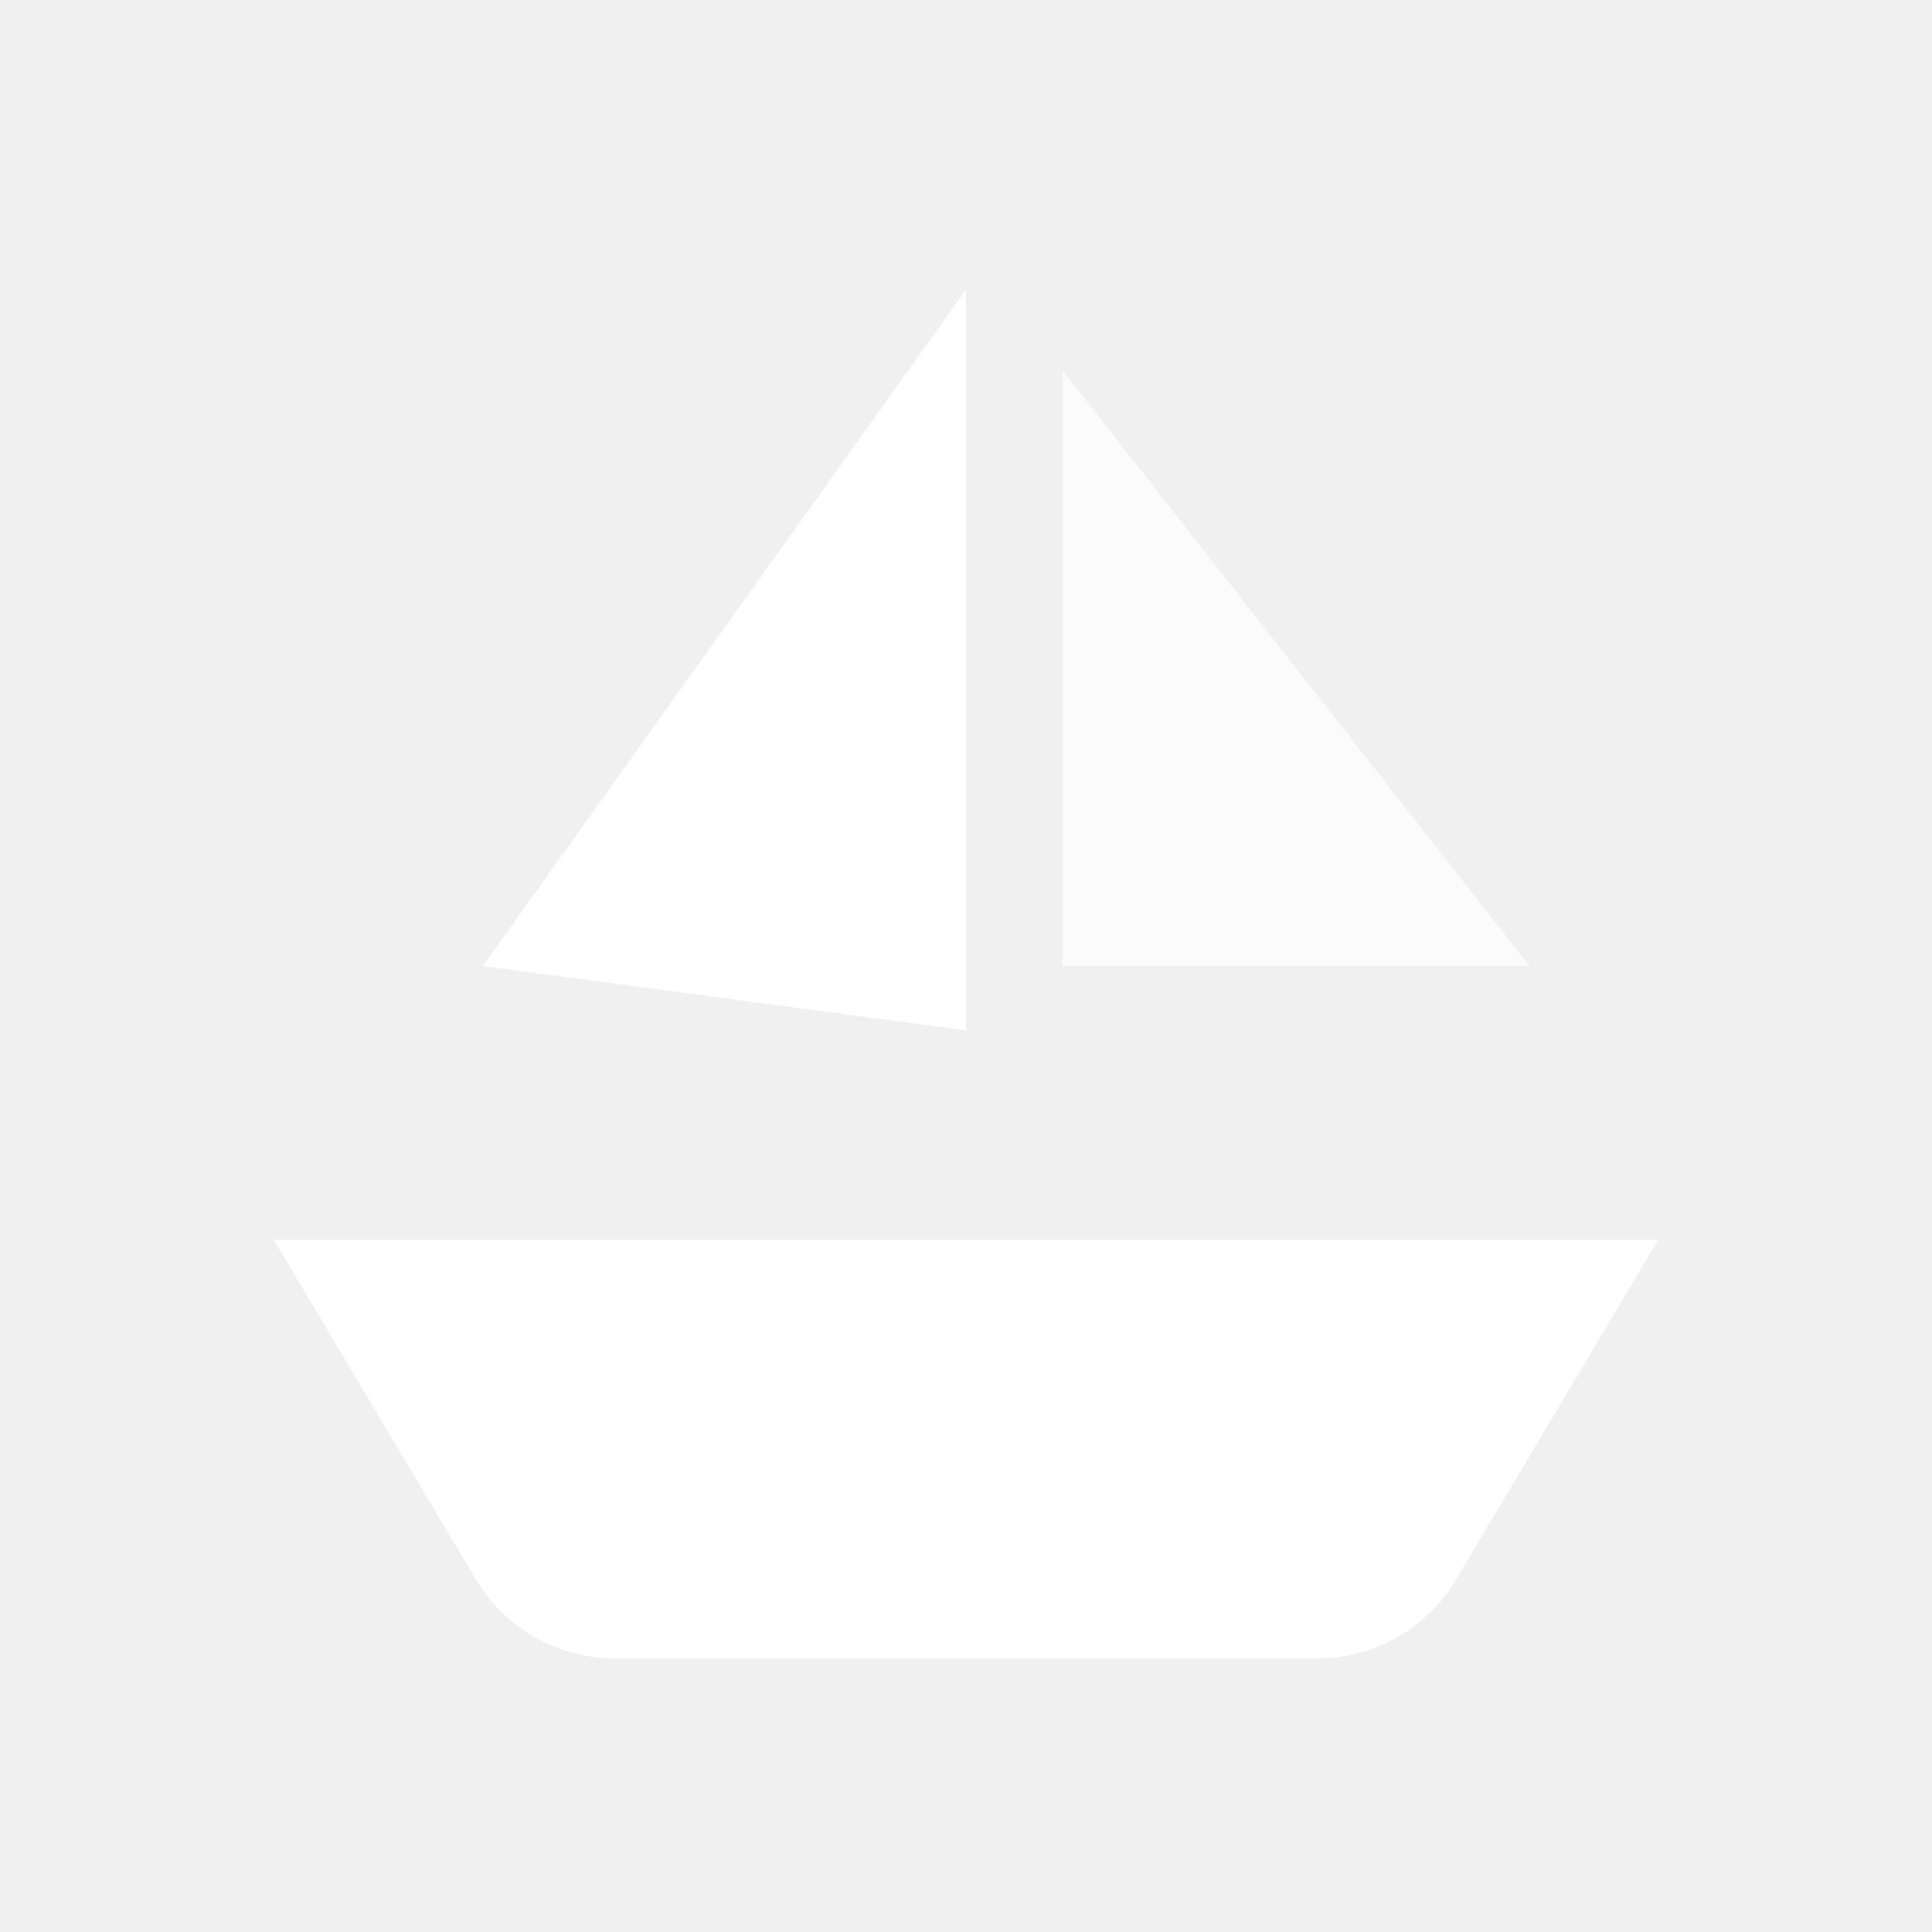
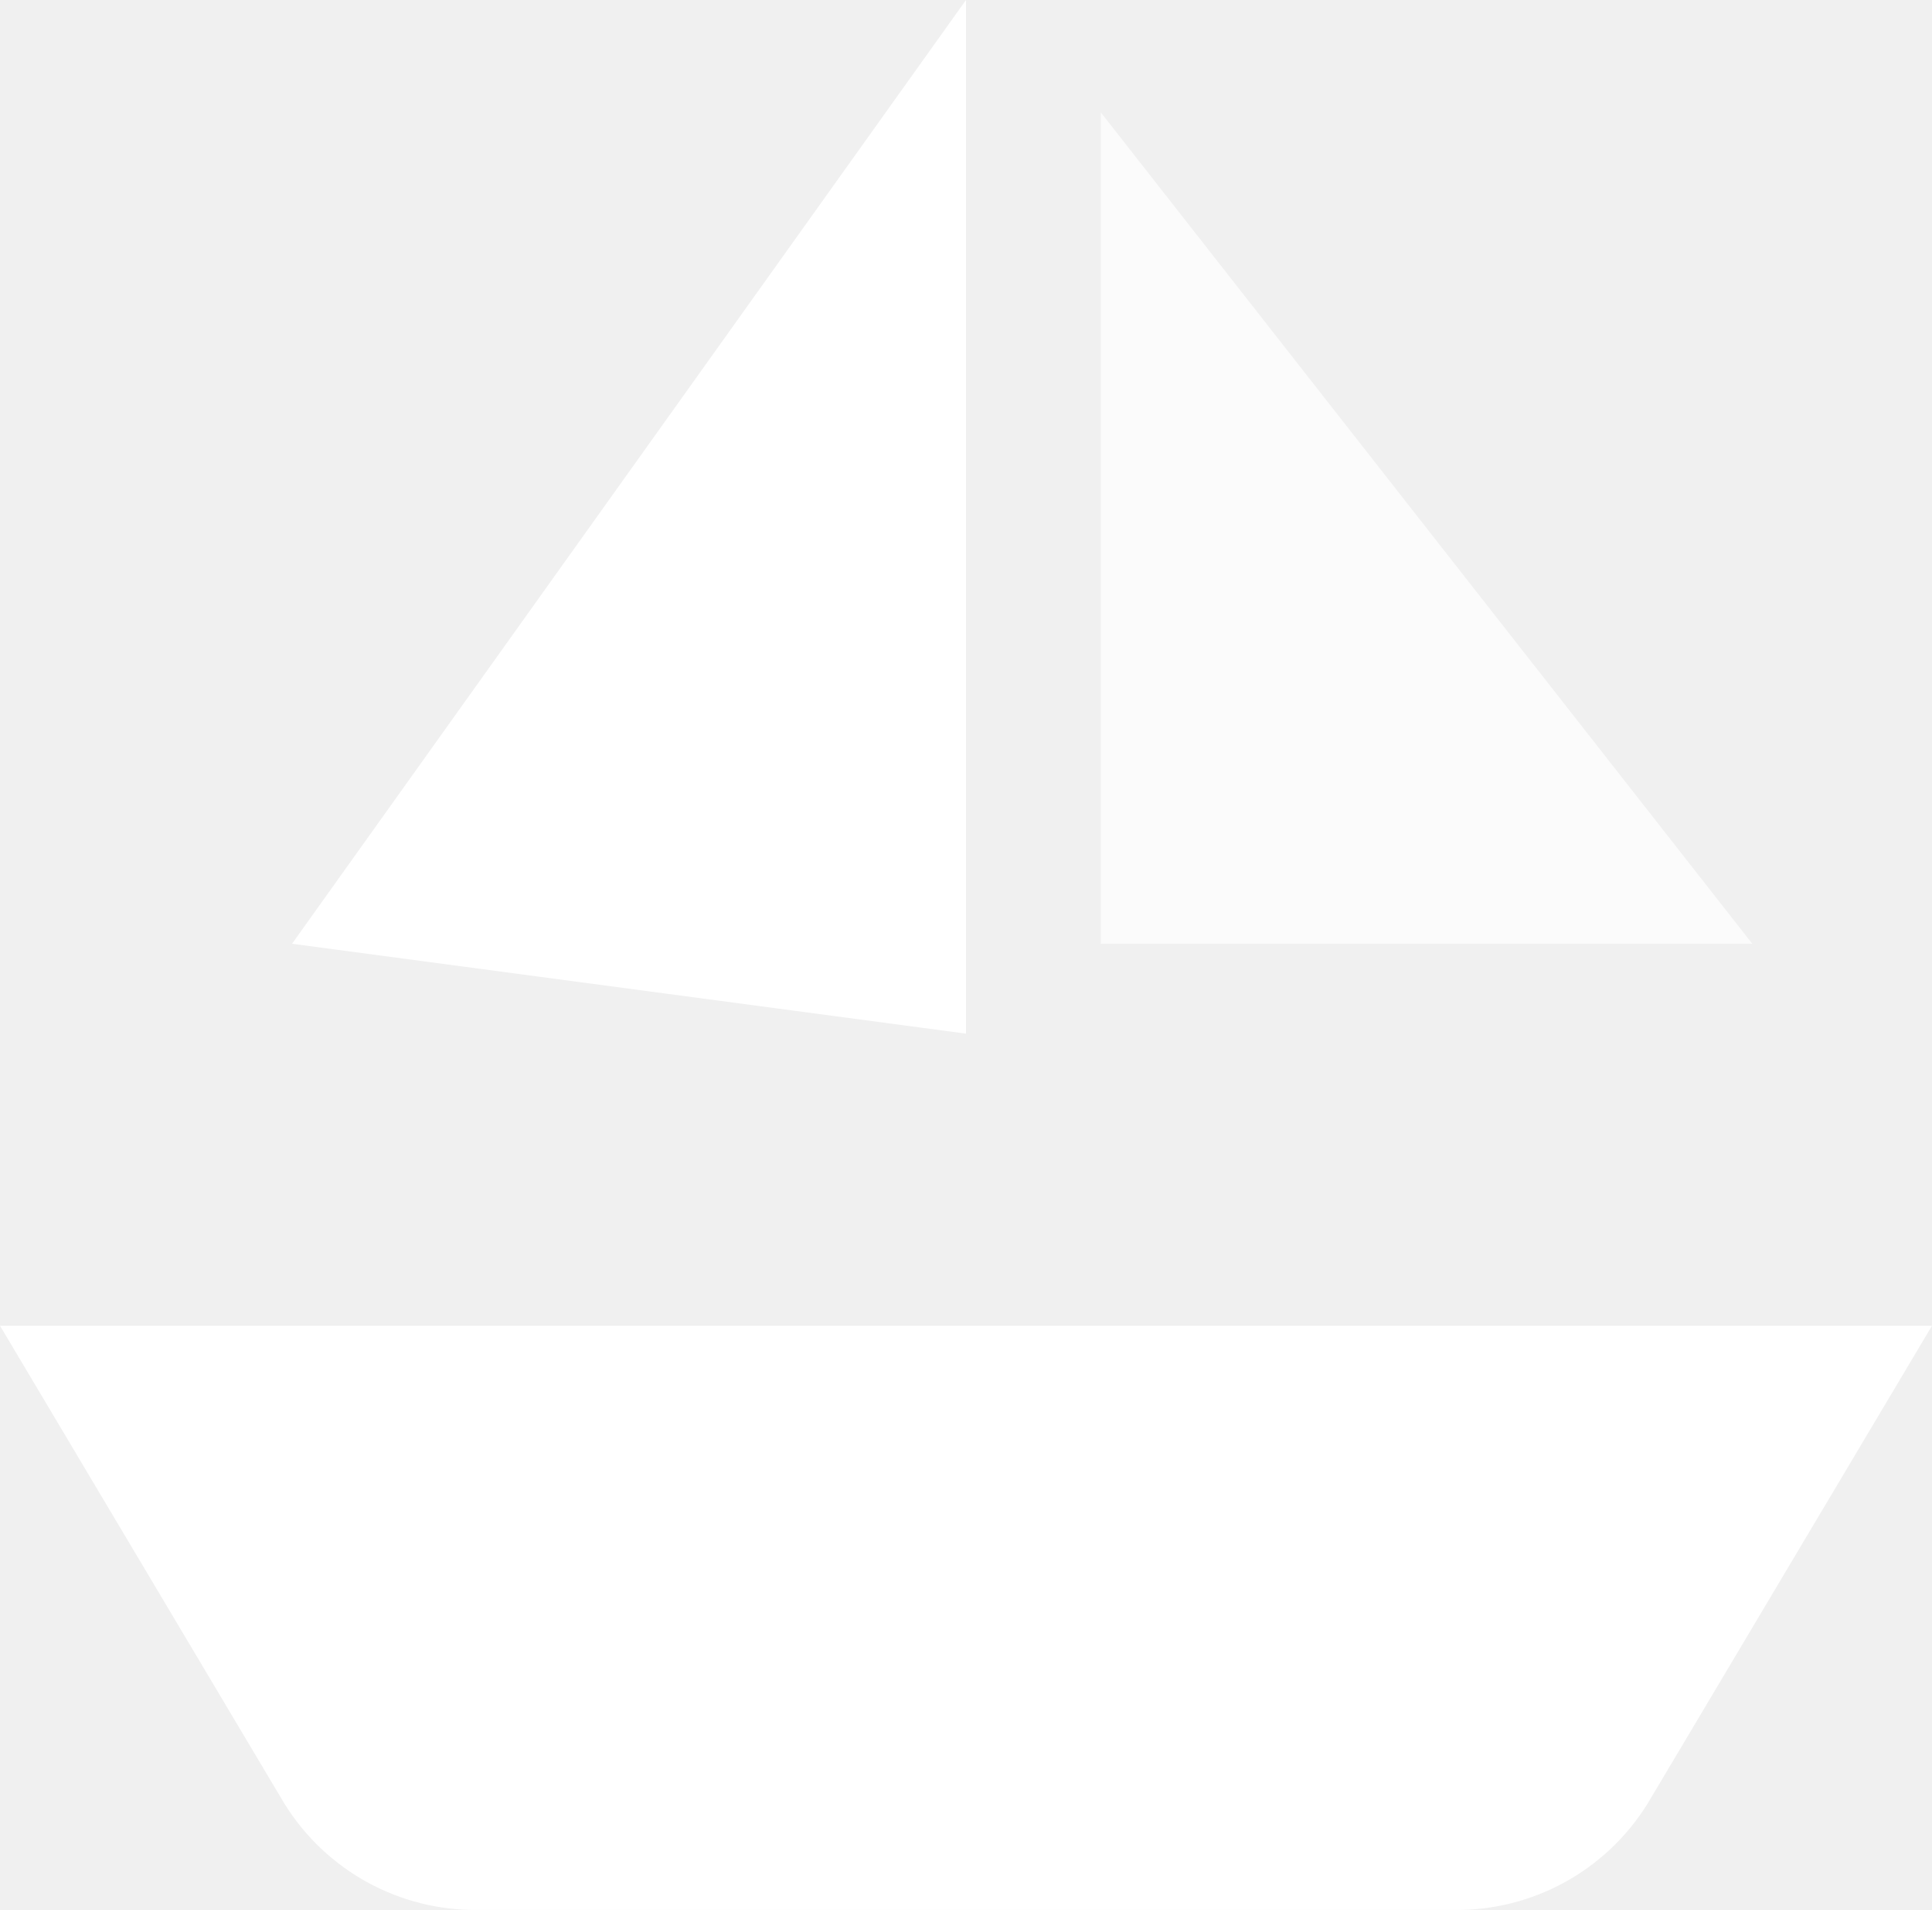
- <svg xmlns="http://www.w3.org/2000/svg" viewBox="0 0 24 24">
+ <svg xmlns="http://www.w3.org/2000/svg" viewBox="3.4 3.6 17.2 17">
  <path d="M12 3.6v9.2M12 12.8 6 12l6-8.4z" fill="#fff" />
  <path d="M13.2 4.6 19 12h-5.8z" fill="#fff" opacity=".72" />
  <path d="M3.4 15.4h17.2l-2.5 4.2a2 2 0 0 1-1.7 1H7.6a2 2 0 0 1-1.7-1z" fill="#fff" />
</svg>
